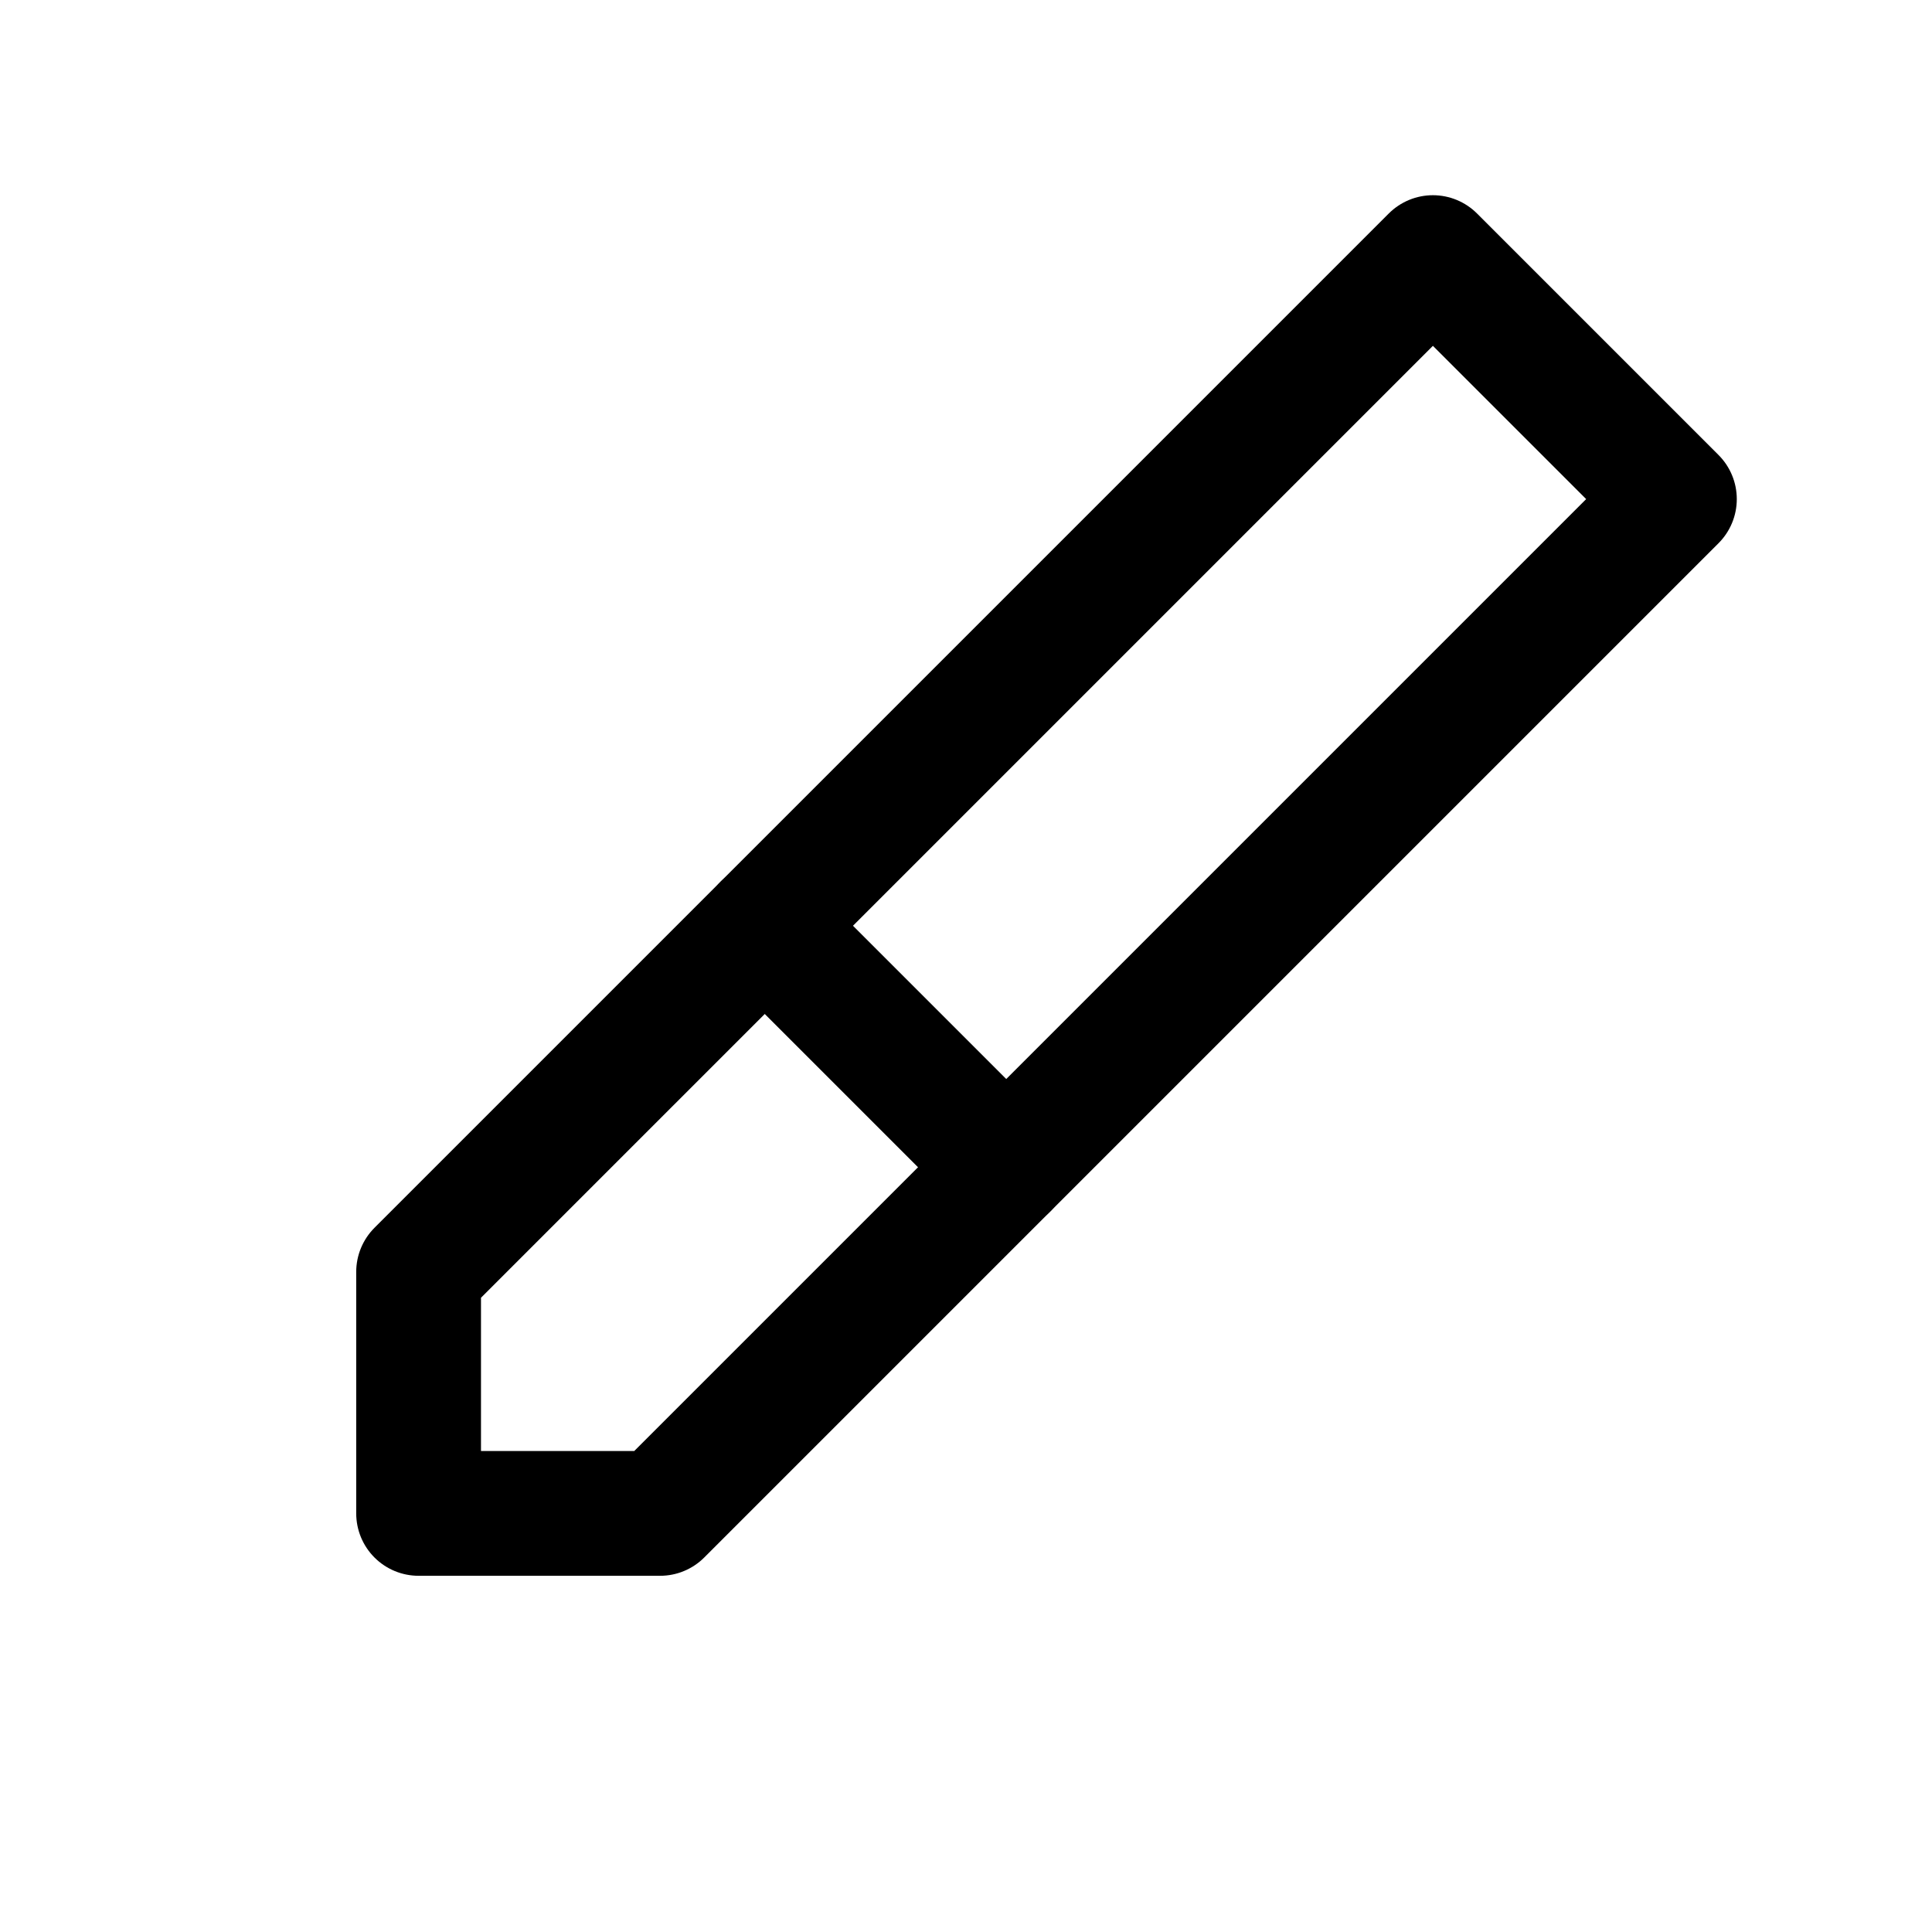
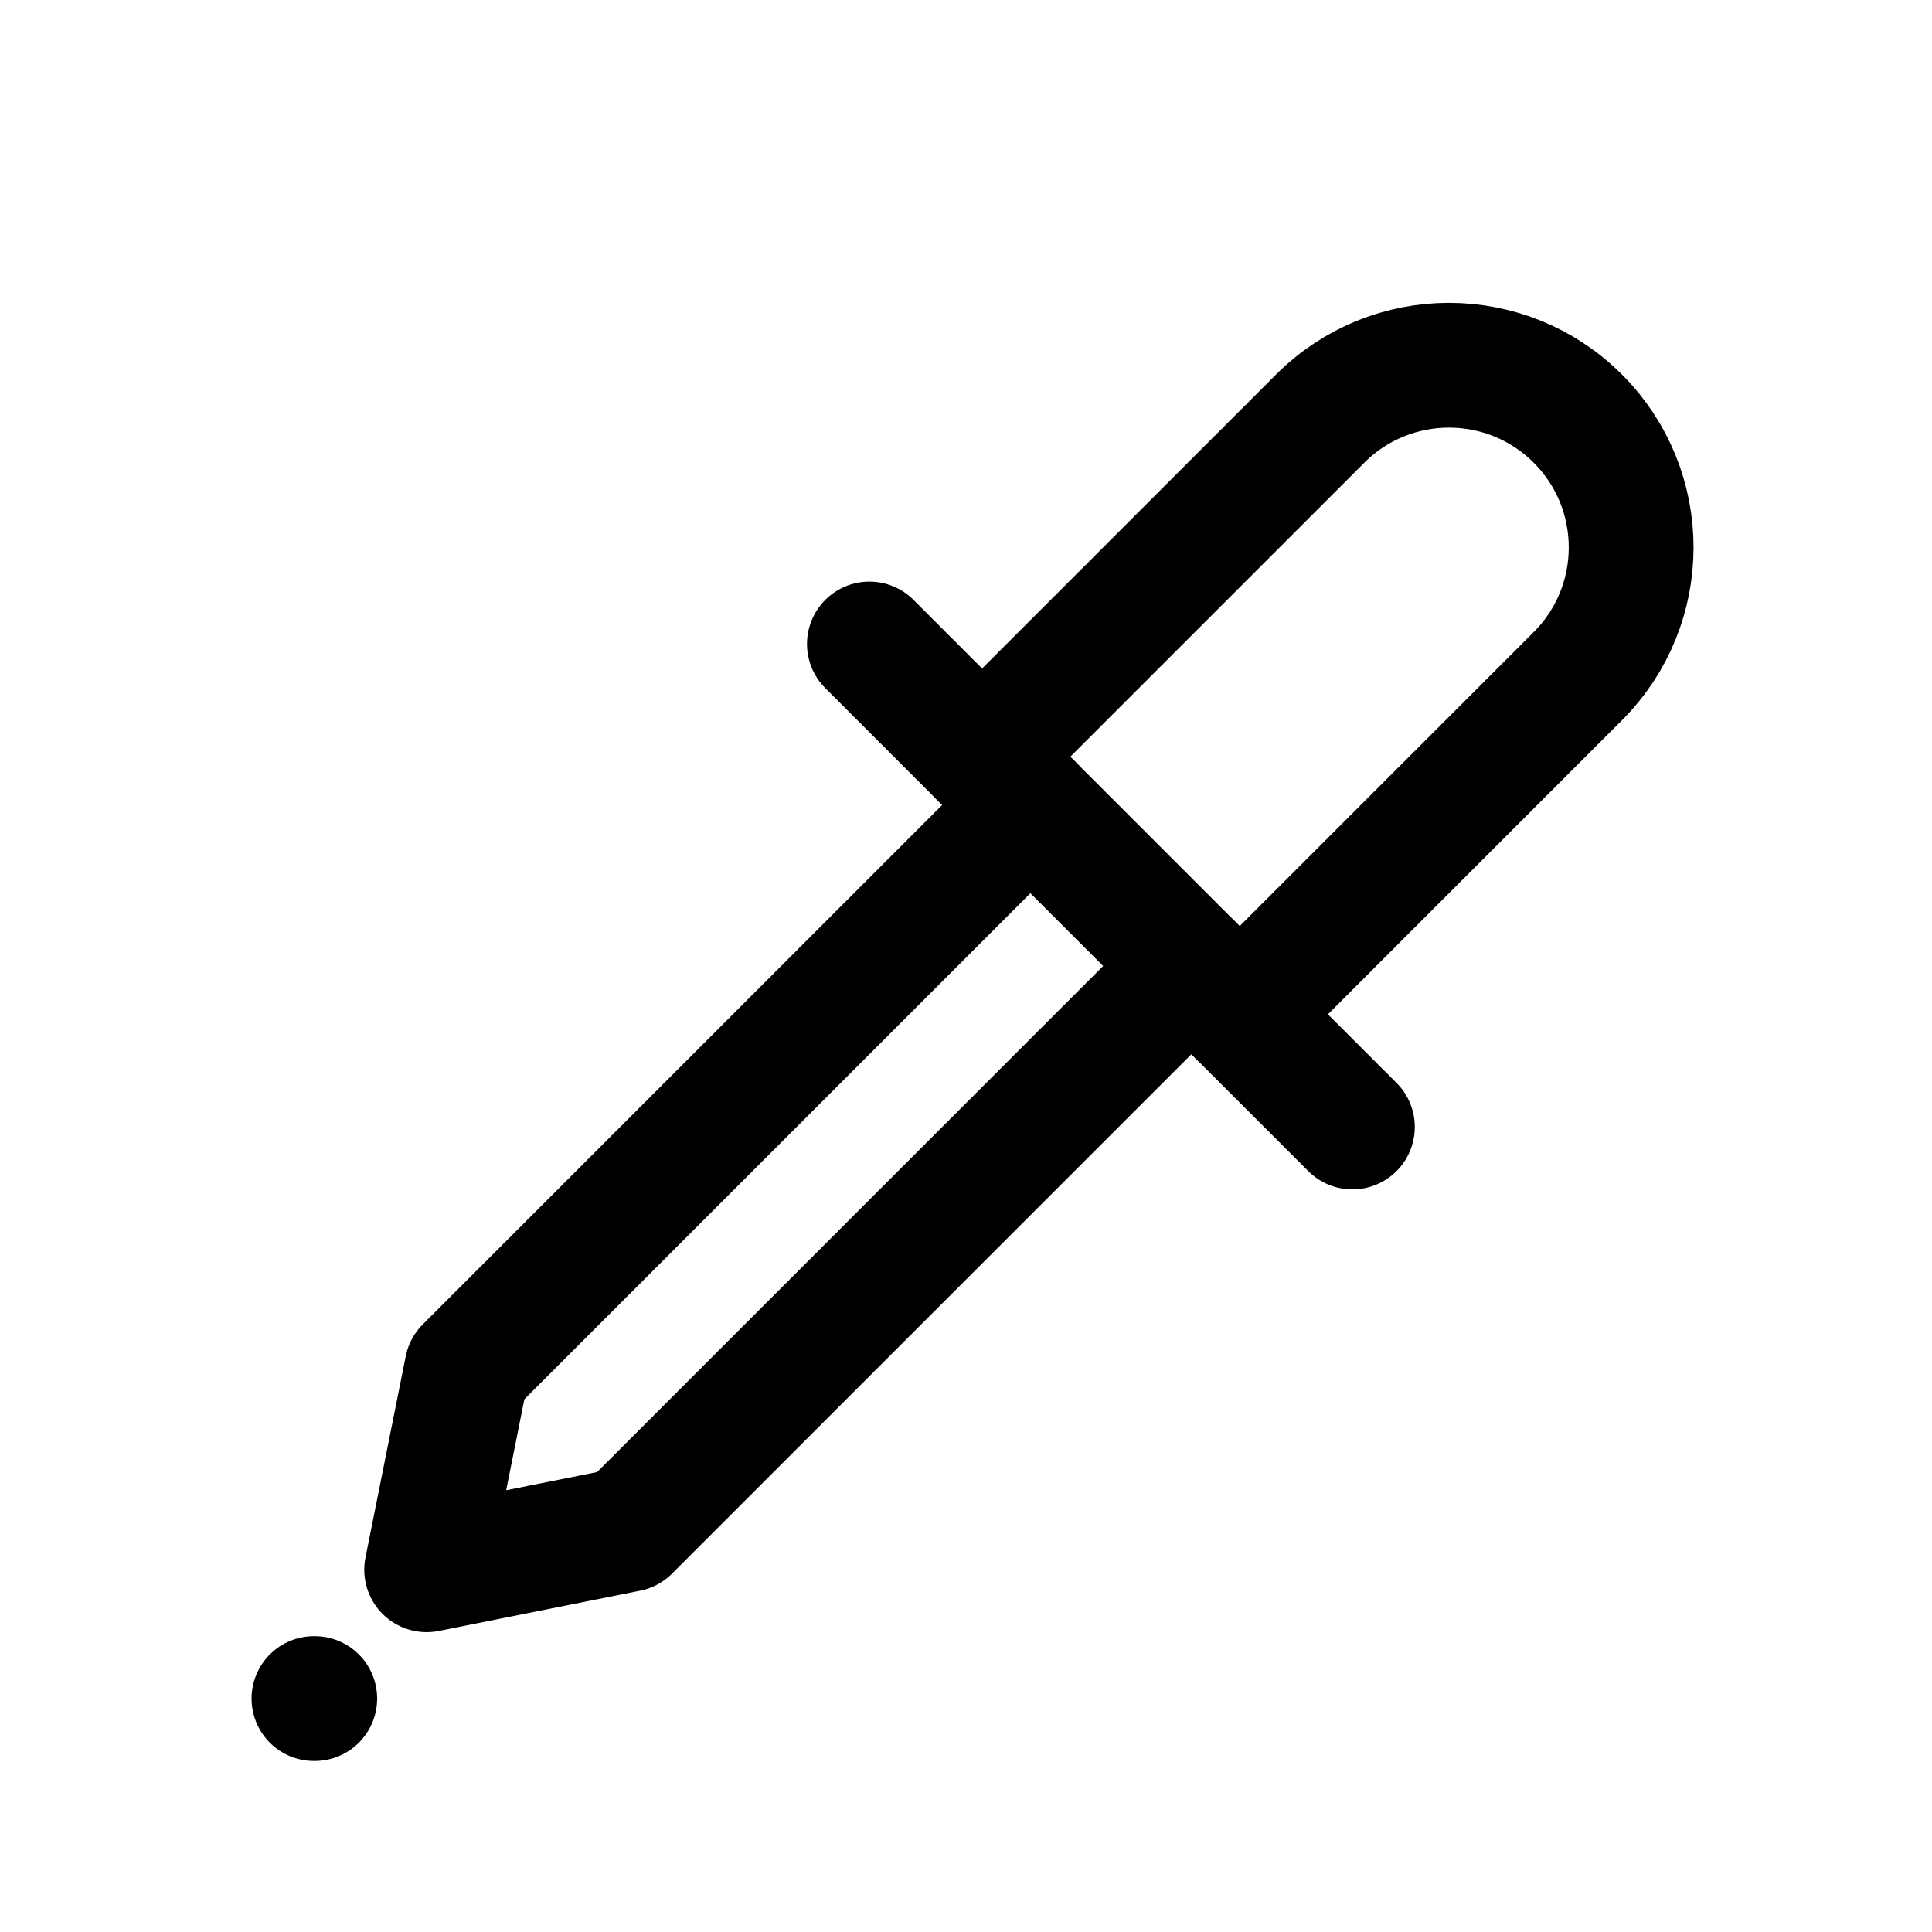
<svg xmlns="http://www.w3.org/2000/svg" viewBox="0 0 24 24" width="24" height="24" fill="none" stroke="currentColor" stroke-width="1.55" stroke-linecap="round" stroke-linejoin="round">
-   <path d="M17.8 3.2l3 3-8.3 8.3-3-3z" />
-   <path d="M9.5 11.5l-4.3 4.3v3h3l4.3-4.3" />
+   <path d="M12.2 9.4l4.2-4.2a2.26 2.26 0 0 1 3.2 3.2l-4.2 4.2" />
+   <path d="M10.8 8l6 6" />
+   <path d="M12.8 10l-7 7-.5 2.5 2.5-.5 7-7" />
+   <path d="M3.9 21.1h.01" />
</svg>
